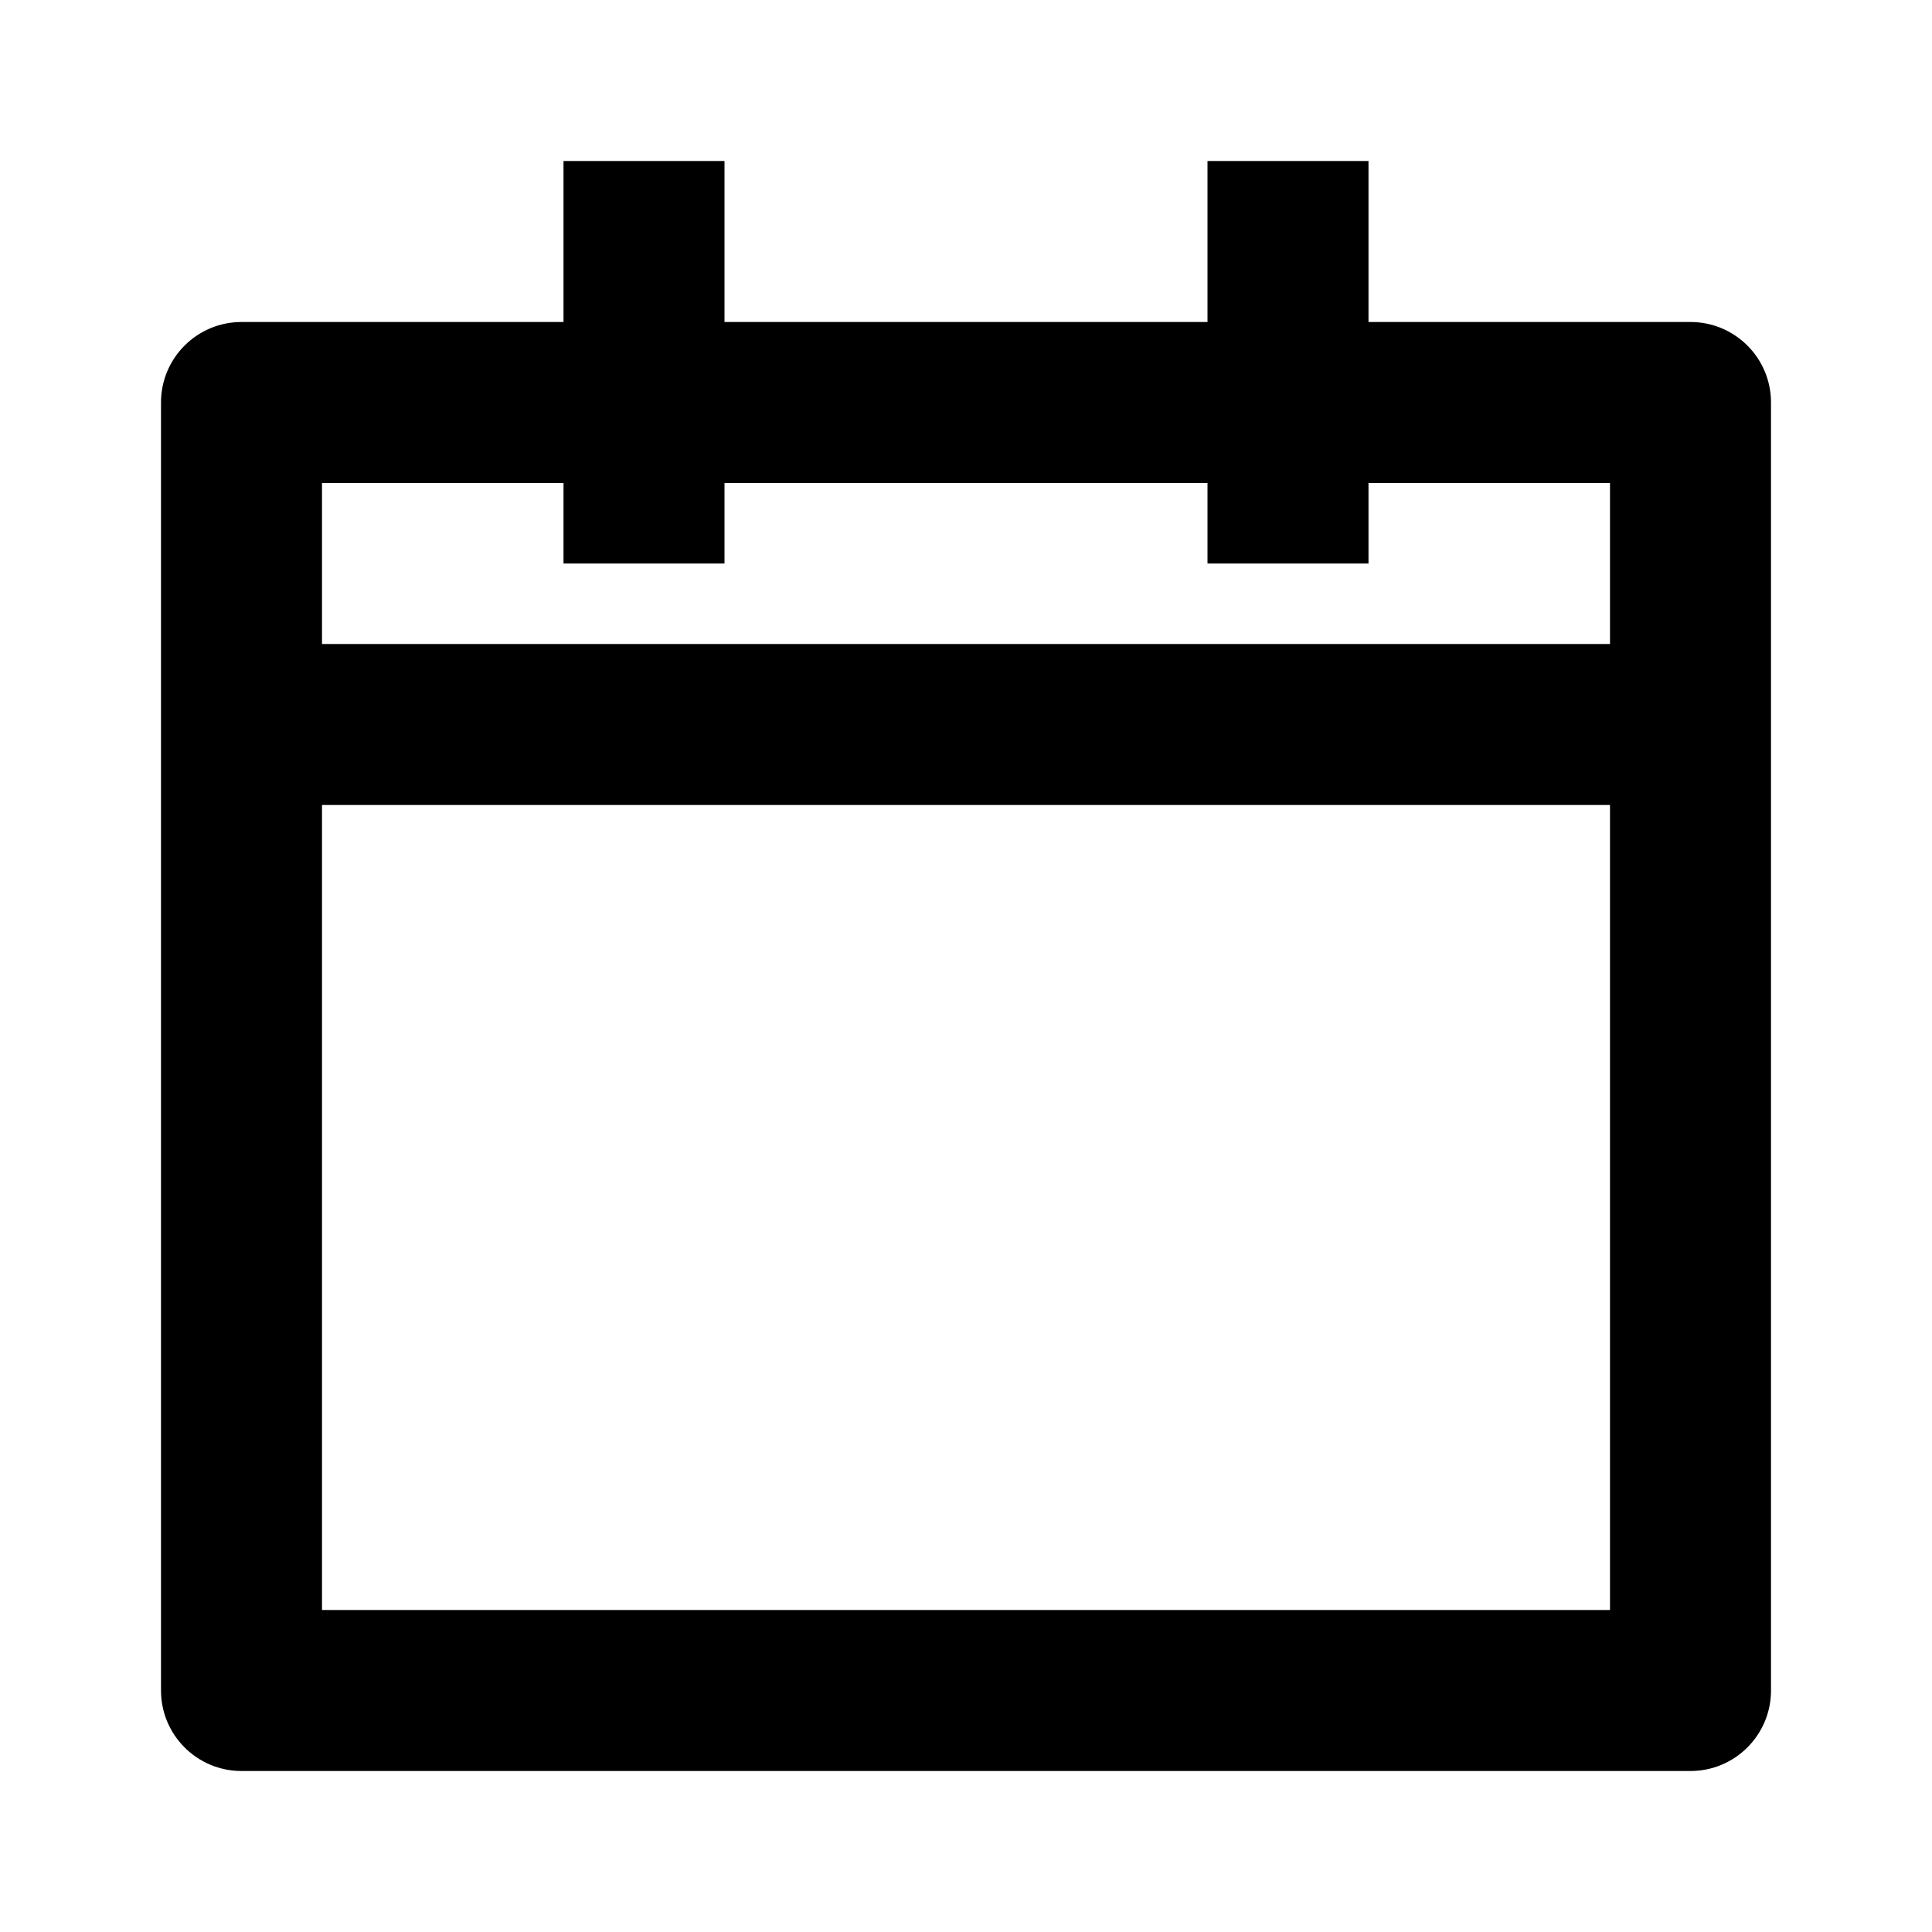
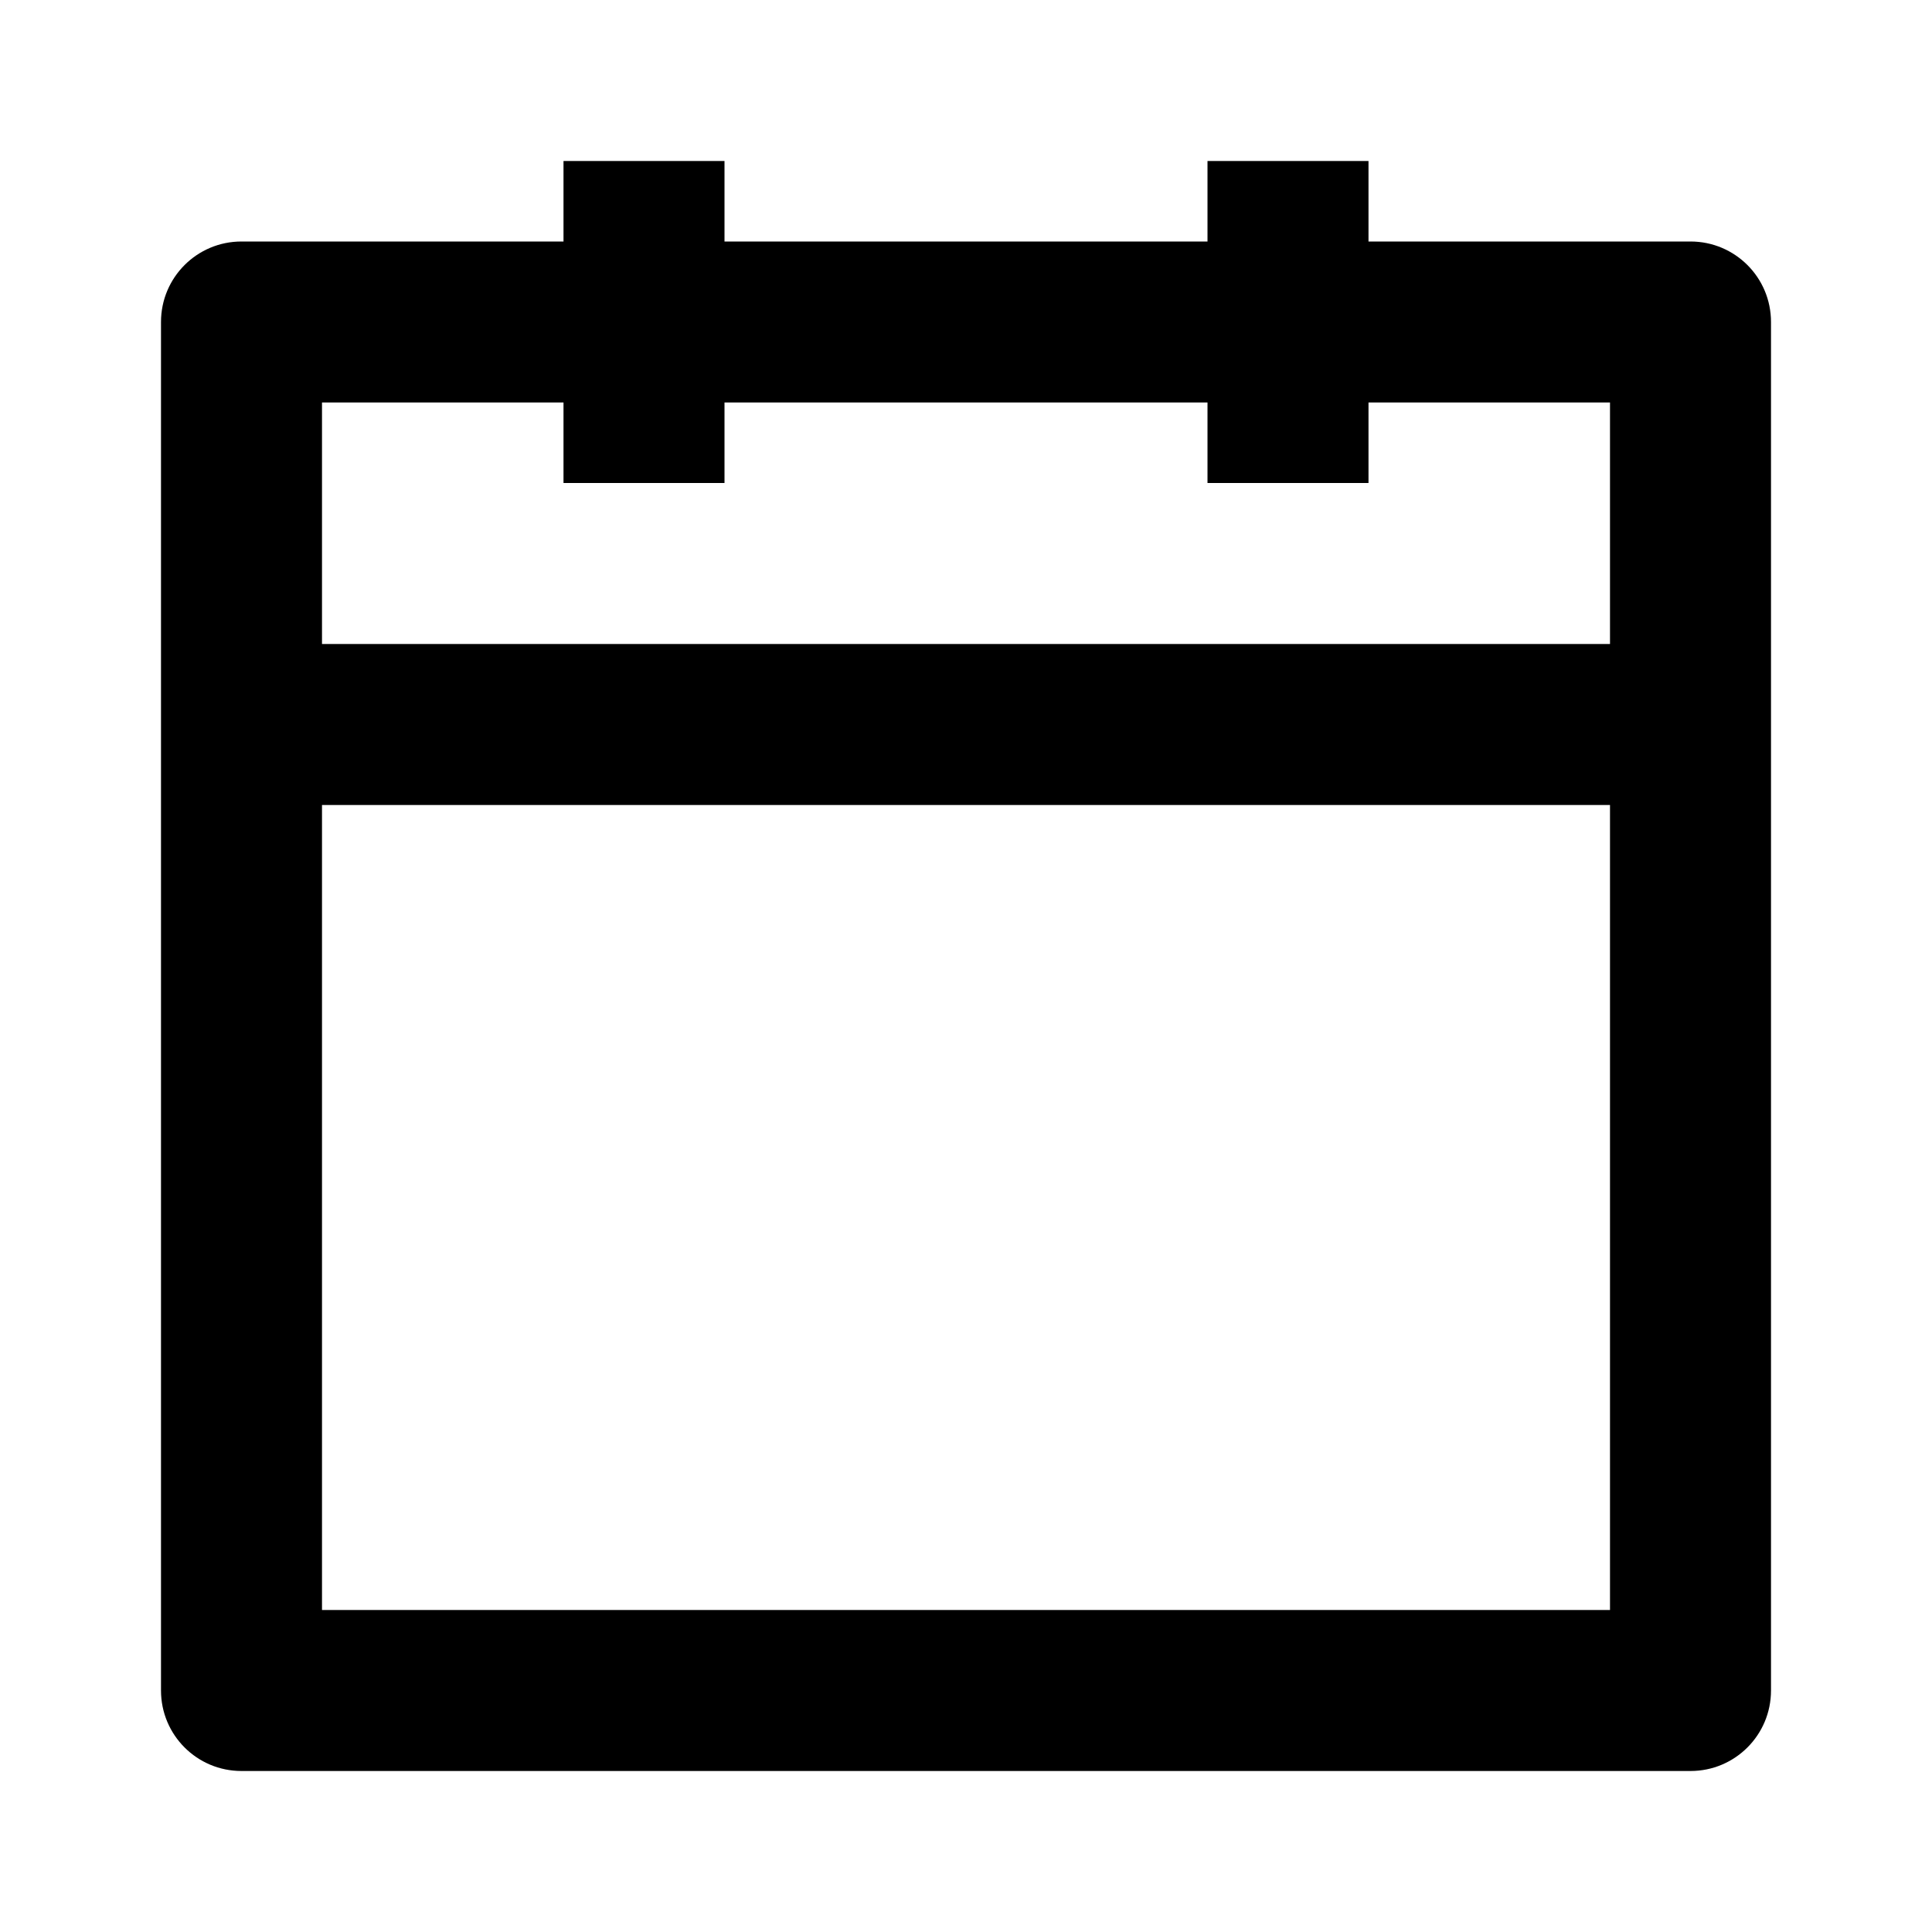
<svg xmlns="http://www.w3.org/2000/svg" width="24" height="24" viewBox="0 0 24 24">
-   <path d="M21 4h-4V2h-2v2H9V2H7v2H3a1 1 0 0 0-1 1v16a1 1 0 0 0 1 1h18a1 1 0 0 0 1-1V5a1 1 0 0 0-1-1zM7 6v1h2V6h6v1h2V6h3v2H4V6h3zM4 20V10h16v10H4z" />
+   <path d="M21,3h-4V2h-2v1H9V2H7v1H3C2.447,3,2,3.447,2,4v17c0,0.553,0.447,1,1,1h18c0.553,0,1-0.447,1-1V4C22,3.447,21.553,3,21,3z M7,5v1h2V5h6v1h2V5h3v3H4V5H7z M4,20V10h16v10H4z" />
</svg>
